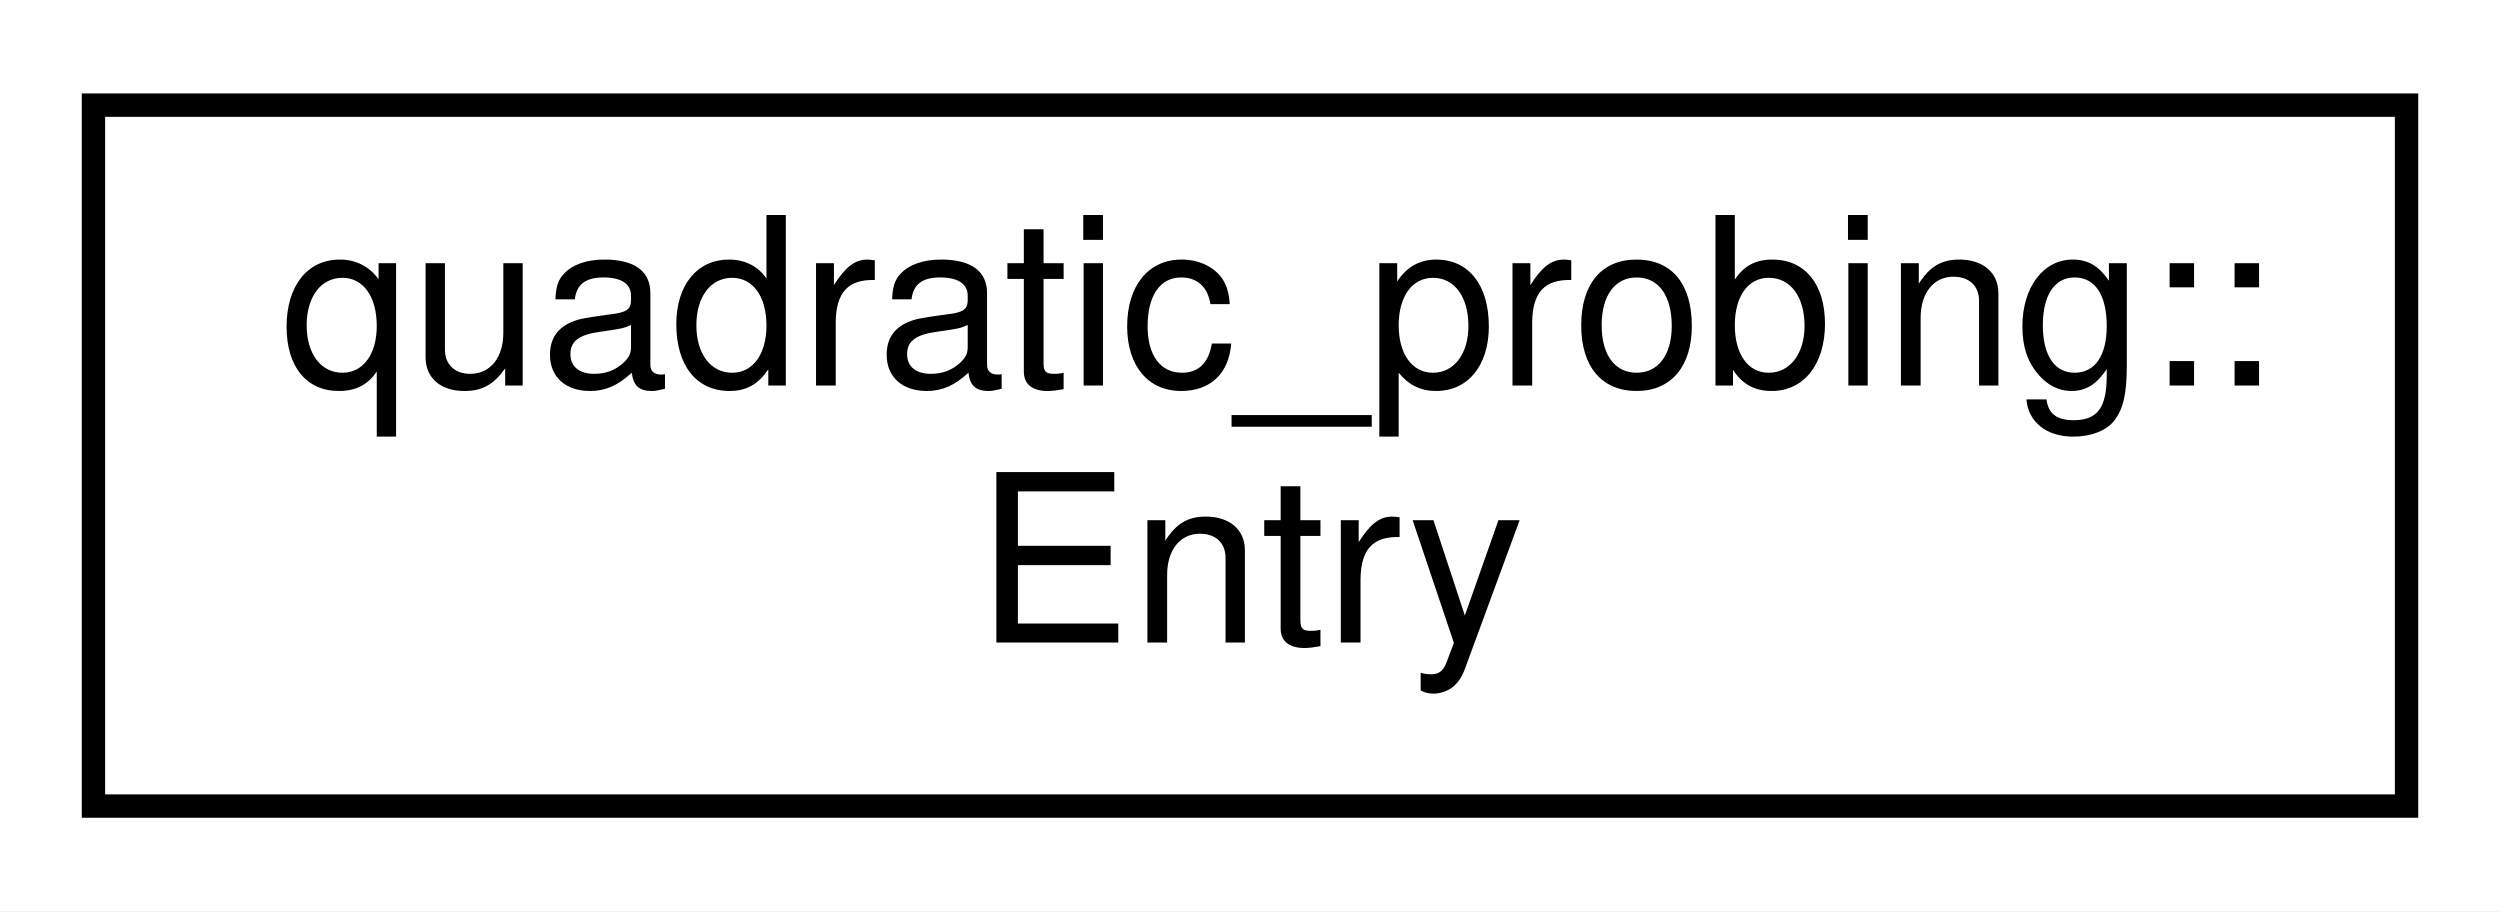
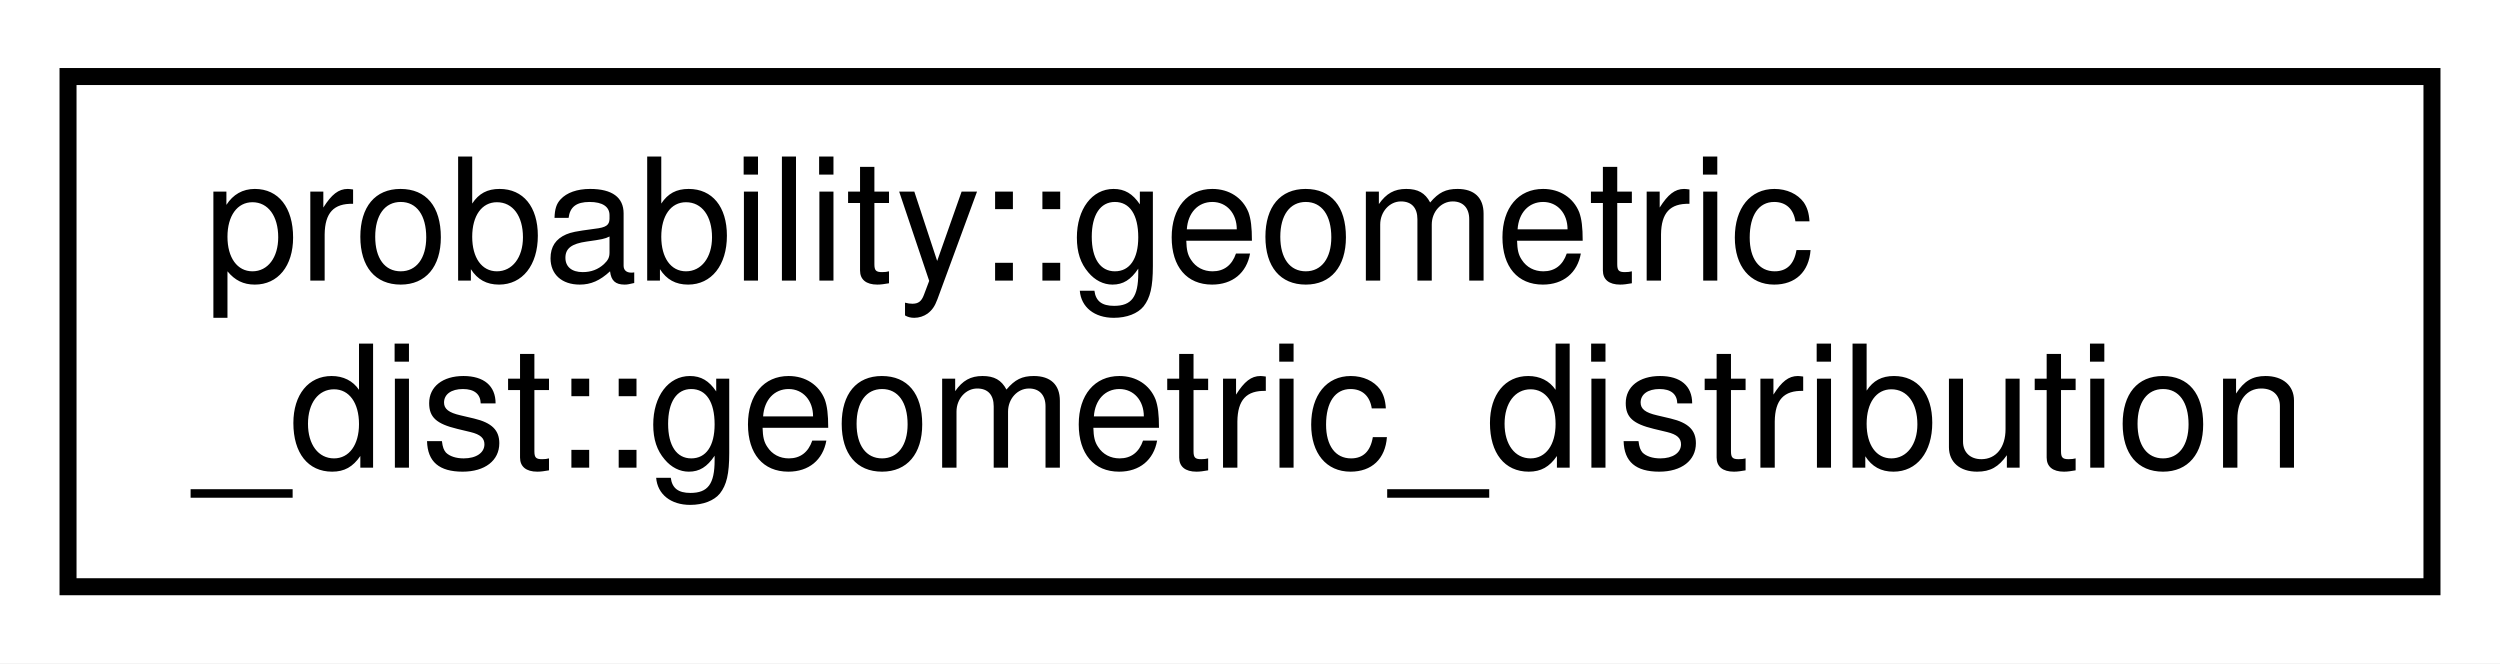
- <svg xmlns="http://www.w3.org/2000/svg" xmlns:xlink="http://www.w3.org/1999/xlink" width="107pt" height="39pt" viewBox="0.00 0.00 107.00 39.00">
+ <svg xmlns="http://www.w3.org/2000/svg" xmlns:xlink="http://www.w3.org/1999/xlink" width="147pt" height="39pt" viewBox="0.00 0.00 147.00 39.00">
  <g id="graph0" class="graph" transform="scale(1 1) rotate(0) translate(4 35)">
-     <polygon fill="white" stroke="transparent" points="-4,4 -4,-35 103,-35 103,4 -4,4" />
+     <polygon fill="white" stroke="transparent" points="-4,4 -4,-35 143,-35 143,4 -4,4" />
    <g id="node1" class="node">
      <g id="a_node1">
-         <a xlink:href="da/dd1/structquadratic__probing_1_1_entry.html" target="_top" xlink:title=" ">
-           <polygon fill="white" stroke="black" points="0,-0.5 0,-30.5 99,-30.5 99,-0.5 0,-0.5" />
-           <text text-anchor="start" x="8" y="-18.5" font-family="Helvetica,sans-Serif" font-size="10.00">quadratic_probing::</text>
-           <text text-anchor="middle" x="49.5" y="-7.5" font-family="Helvetica,sans-Serif" font-size="10.00">Entry</text>
+         <a xlink:href="da/d19/classprobability_1_1geometric__dist_1_1geometric__distribution.html" target="_top" xlink:title="A class to model the geometric distribution.">
+           <polygon fill="white" stroke="black" points="0,-0.5 0,-30.5 139,-30.5 139,-0.5 0,-0.5" />
+           <text text-anchor="start" x="8" y="-18.5" font-family="Helvetica,sans-Serif" font-size="10.00">probability::geometric</text>
+           <text text-anchor="middle" x="69.5" y="-7.5" font-family="Helvetica,sans-Serif" font-size="10.00">_dist::geometric_distribution</text>
        </a>
      </g>
    </g>
  </g>
</svg>
